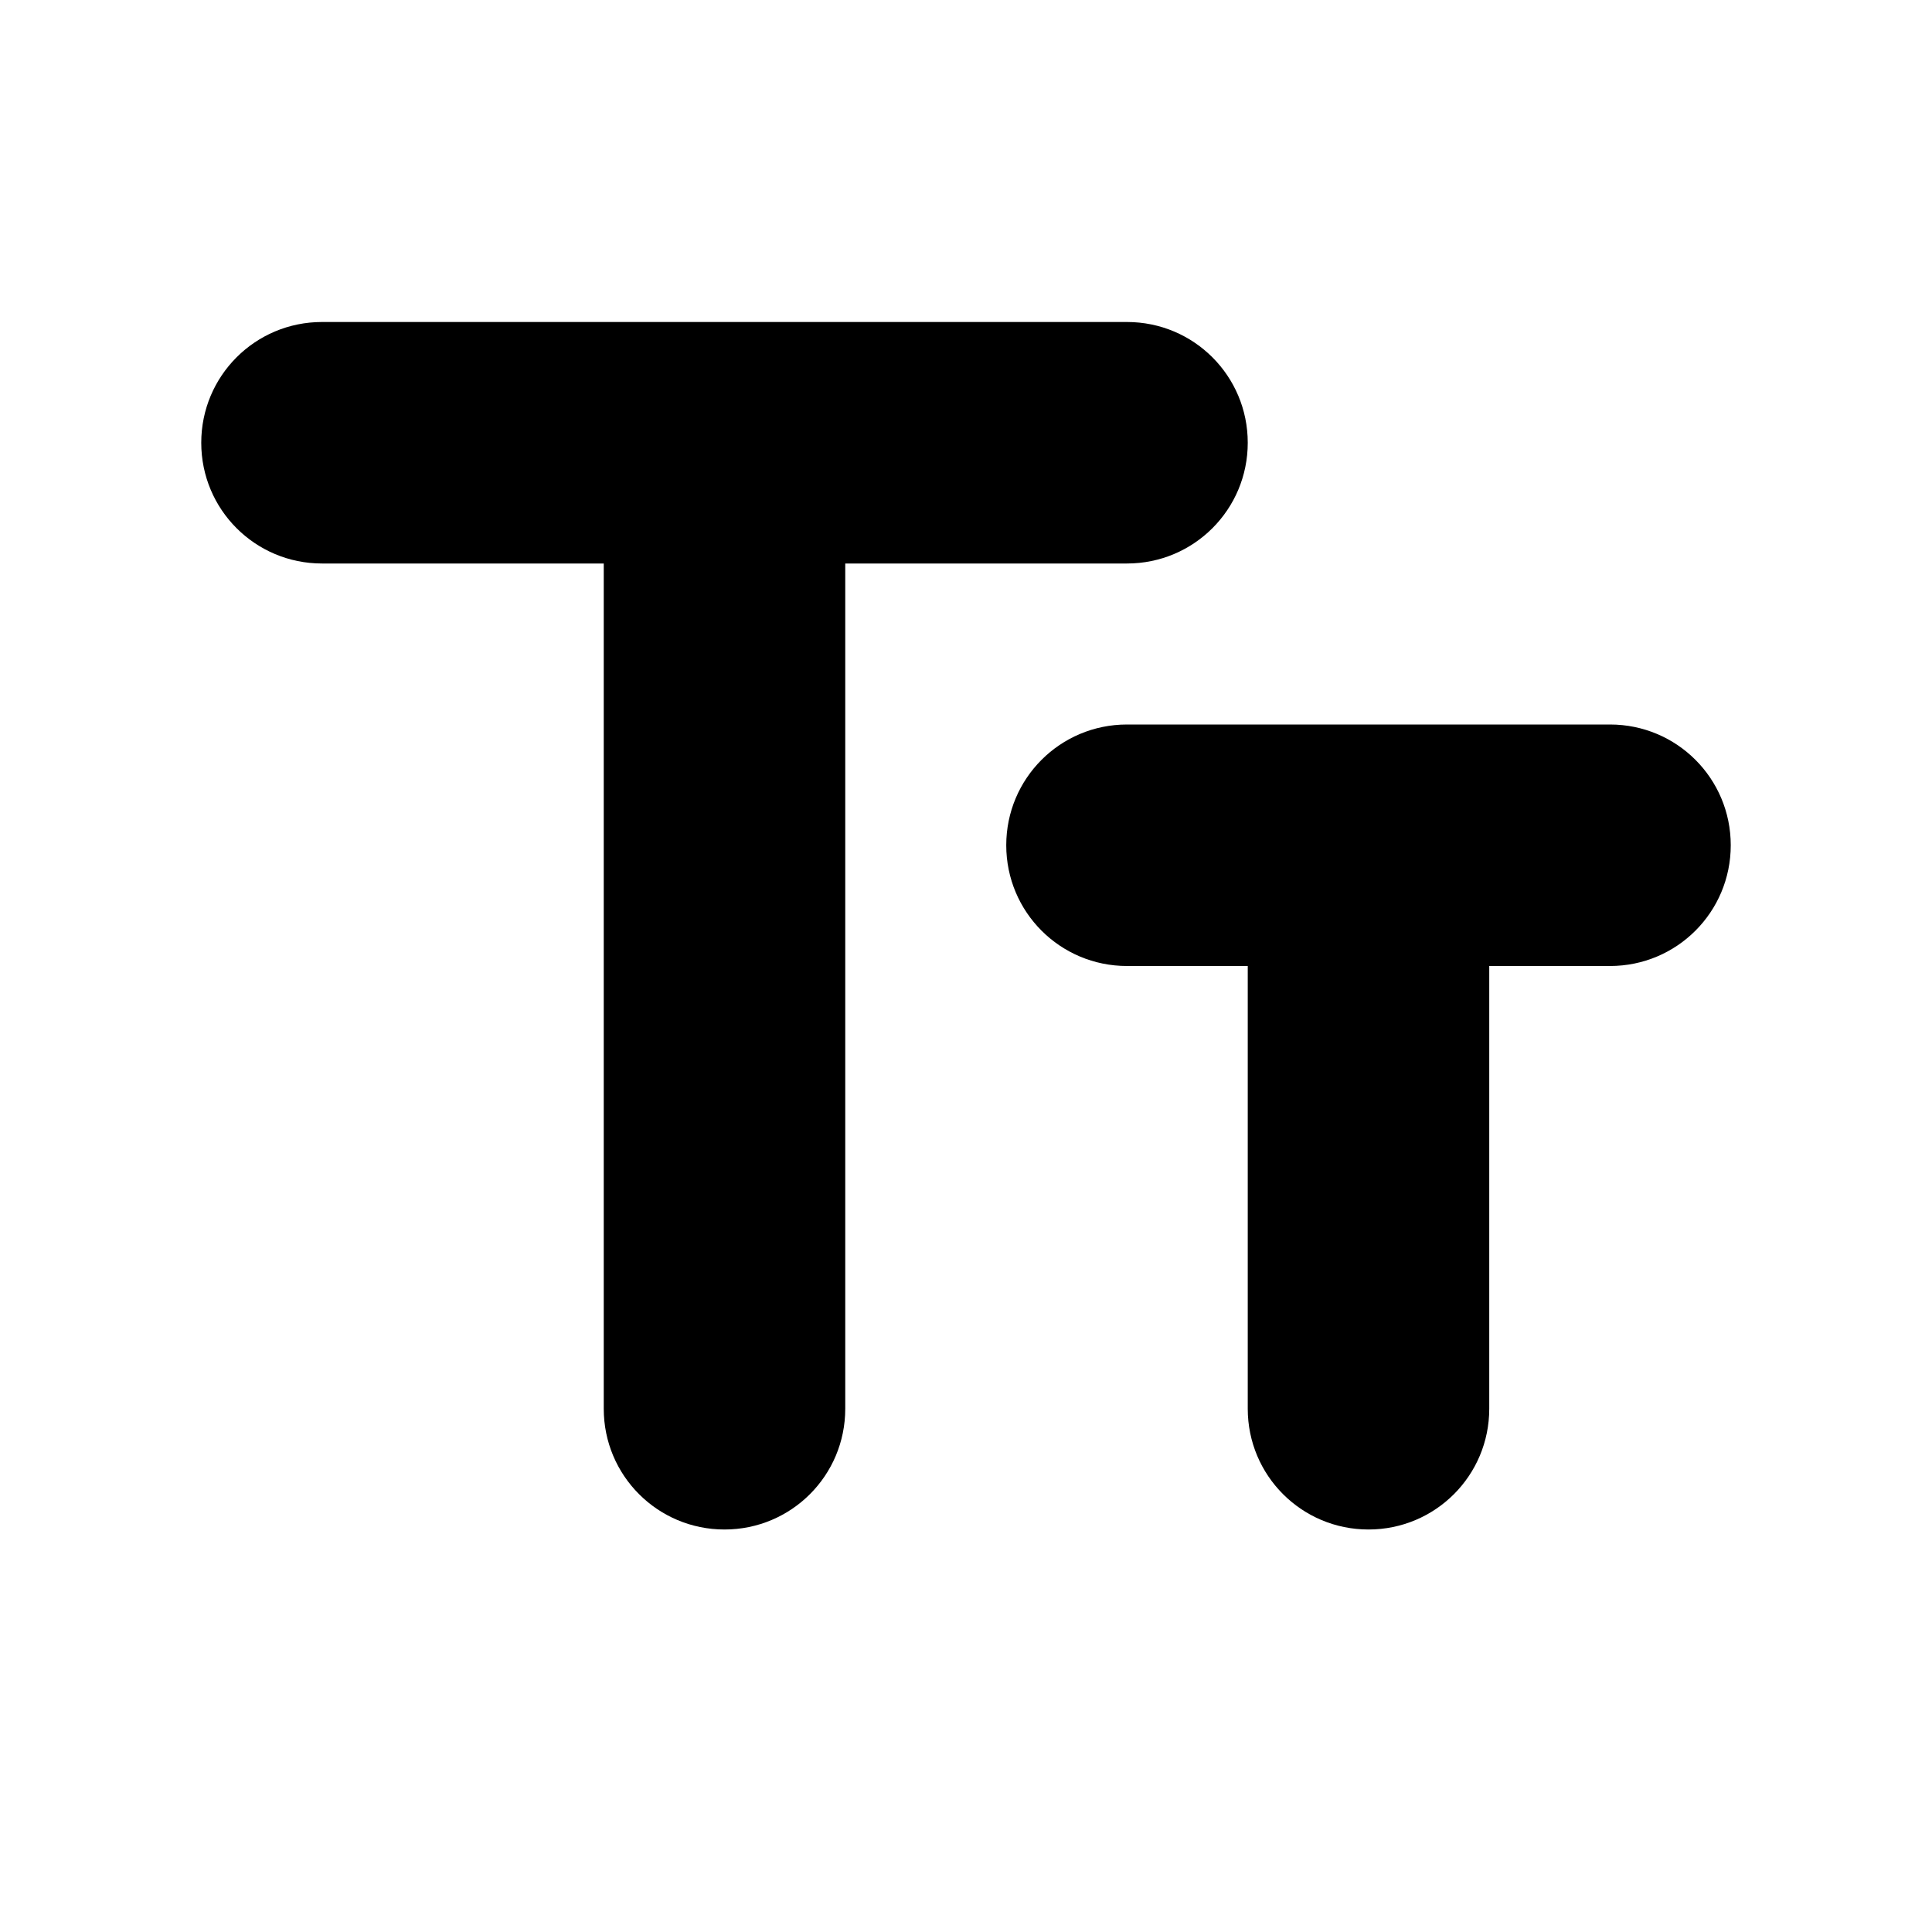
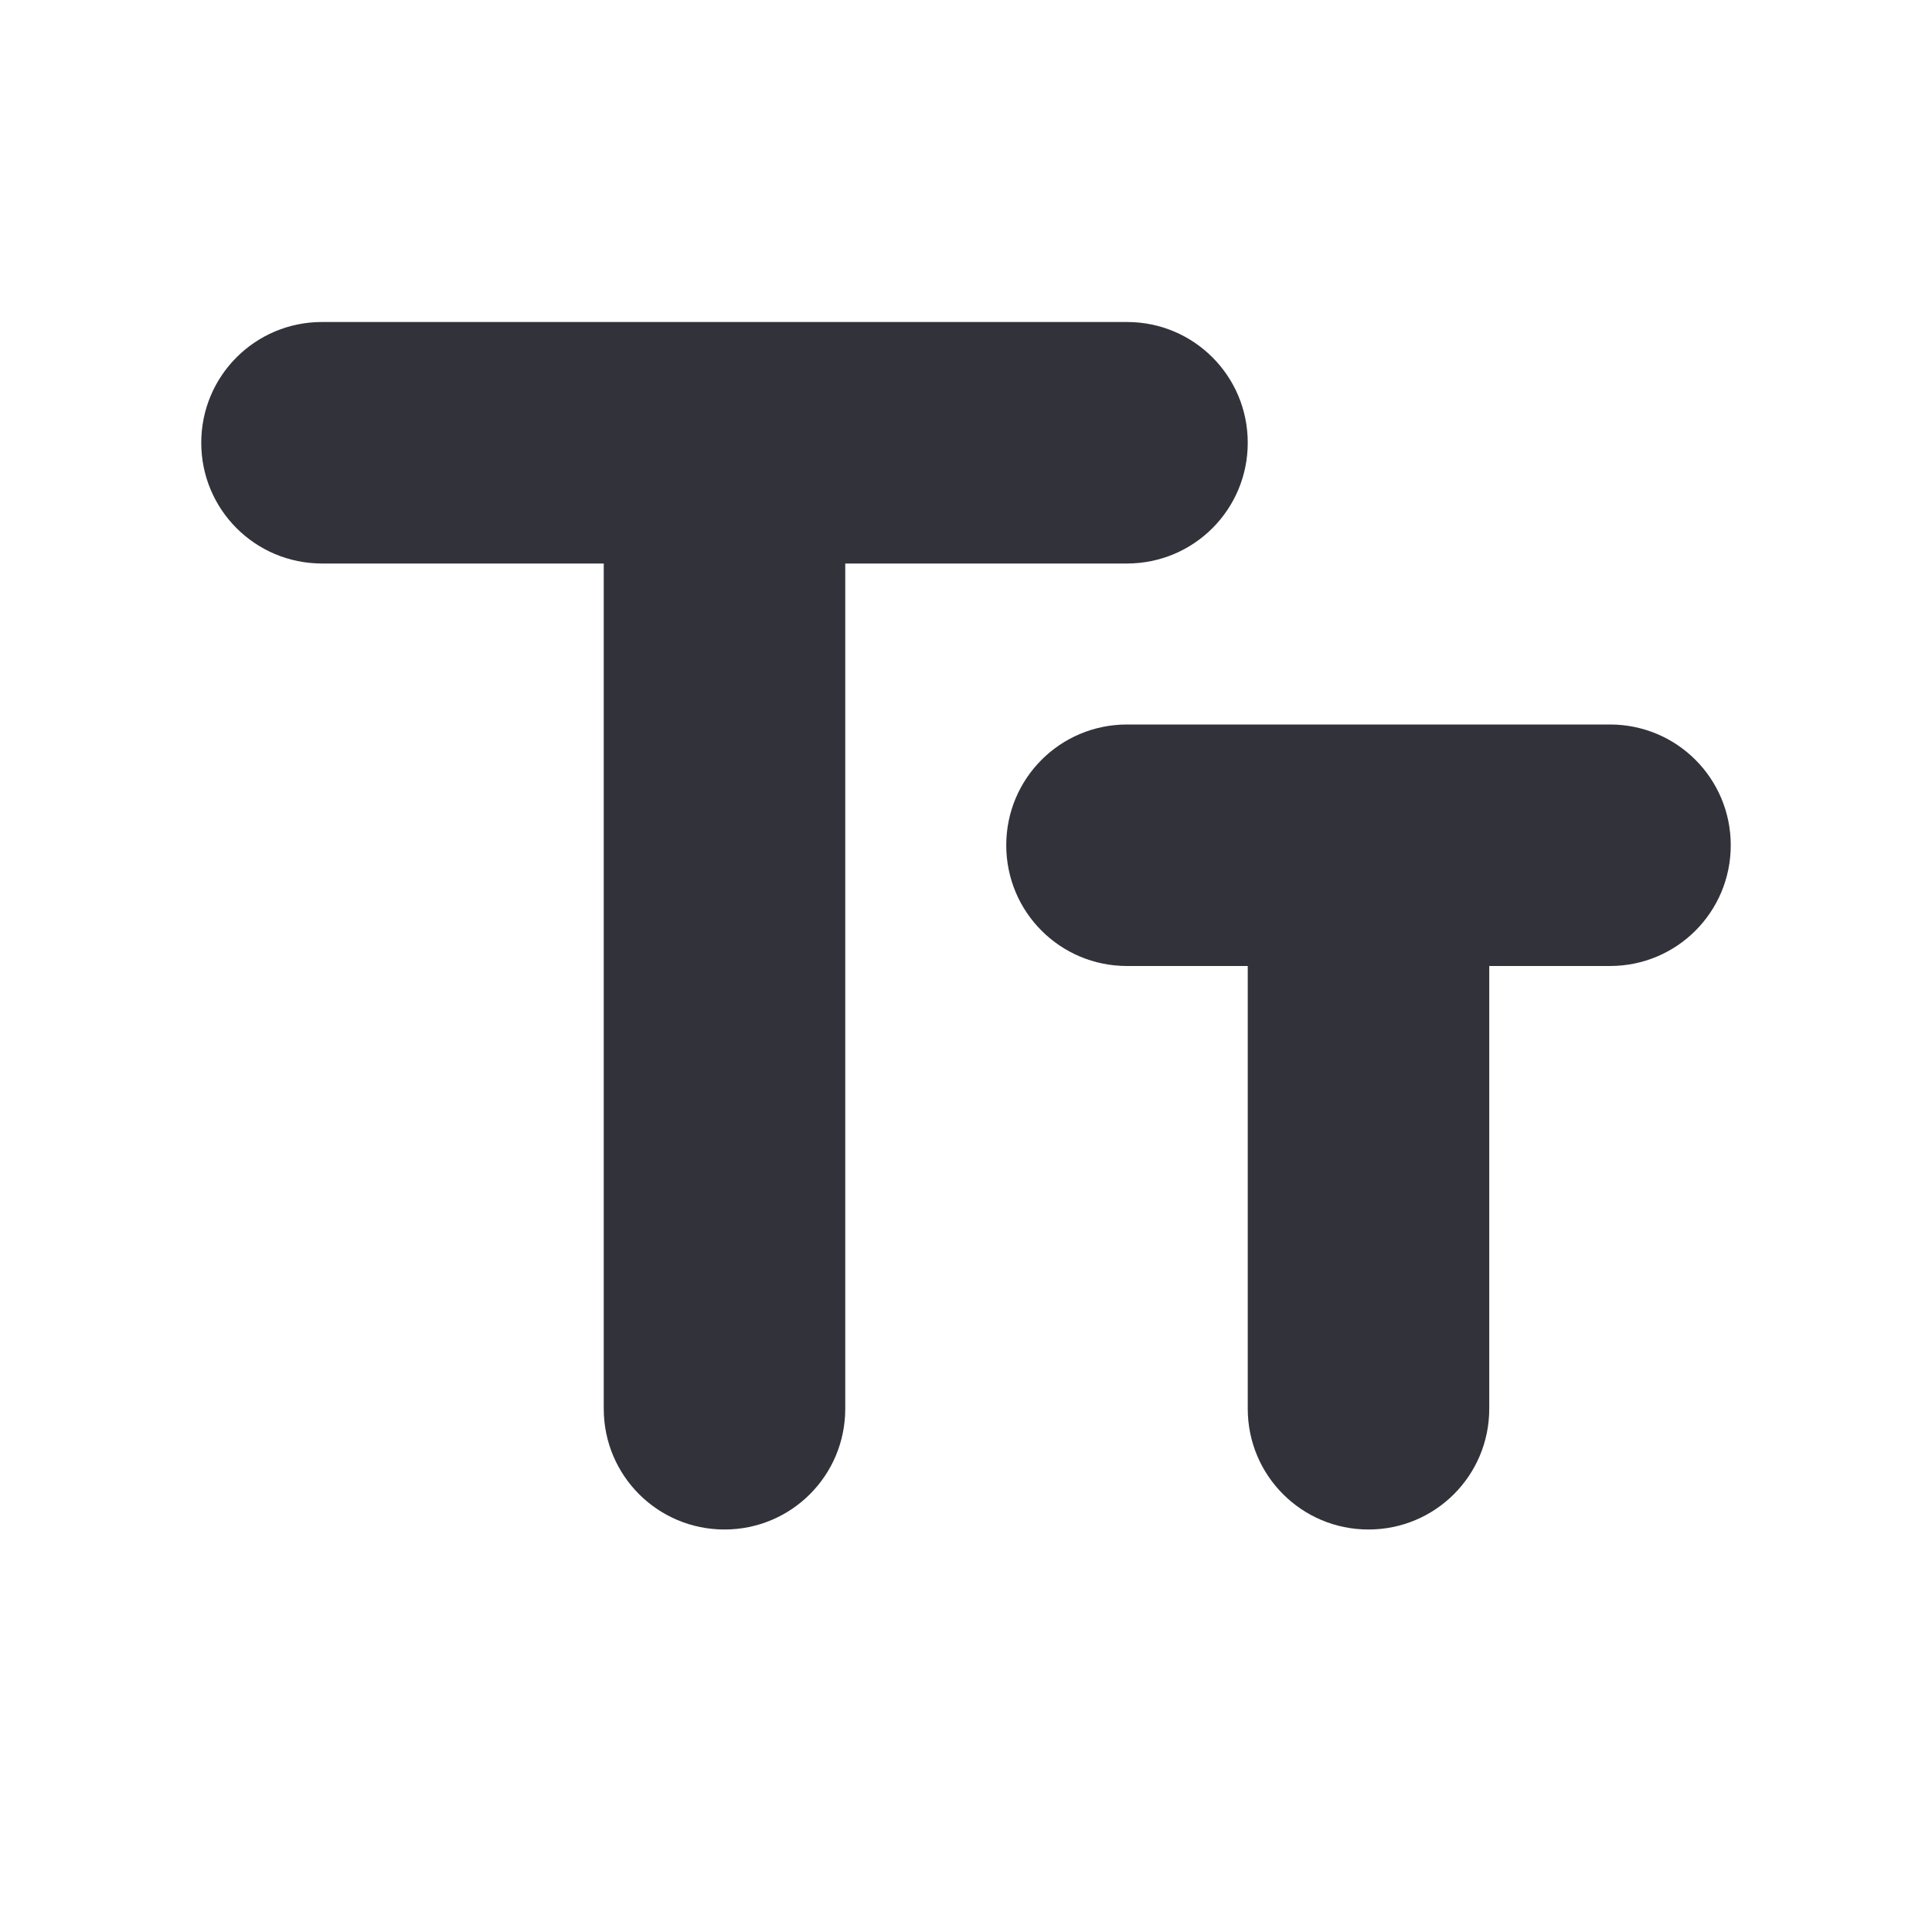
- <svg xmlns="http://www.w3.org/2000/svg" height="24px" viewBox="0 0 24 24" width="24px" fill="#000000">
+ <svg xmlns="http://www.w3.org/2000/svg" height="24px" viewBox="0 0 24 24" width="24px" fill="#32323b">
  <path d="M0 0h24v24H0z" fill="none" />
  <path d="M2.5 5.5C2.5 6.33 3.17 7 4 7h3.5v10.5c0 .83.67 1.5 1.5 1.5s1.5-.67 1.5-1.5V7H14c.83 0 1.5-.67 1.5-1.5S14.83 4 14 4H4c-.83 0-1.5.67-1.5 1.5zM20 9h-6c-.83 0-1.5.67-1.5 1.5S13.17 12 14 12h1.5v5.5c0 .83.67 1.5 1.5 1.5s1.5-.67 1.5-1.5V12H20c.83 0 1.5-.67 1.5-1.5S20.83 9 20 9z" />
</svg>
